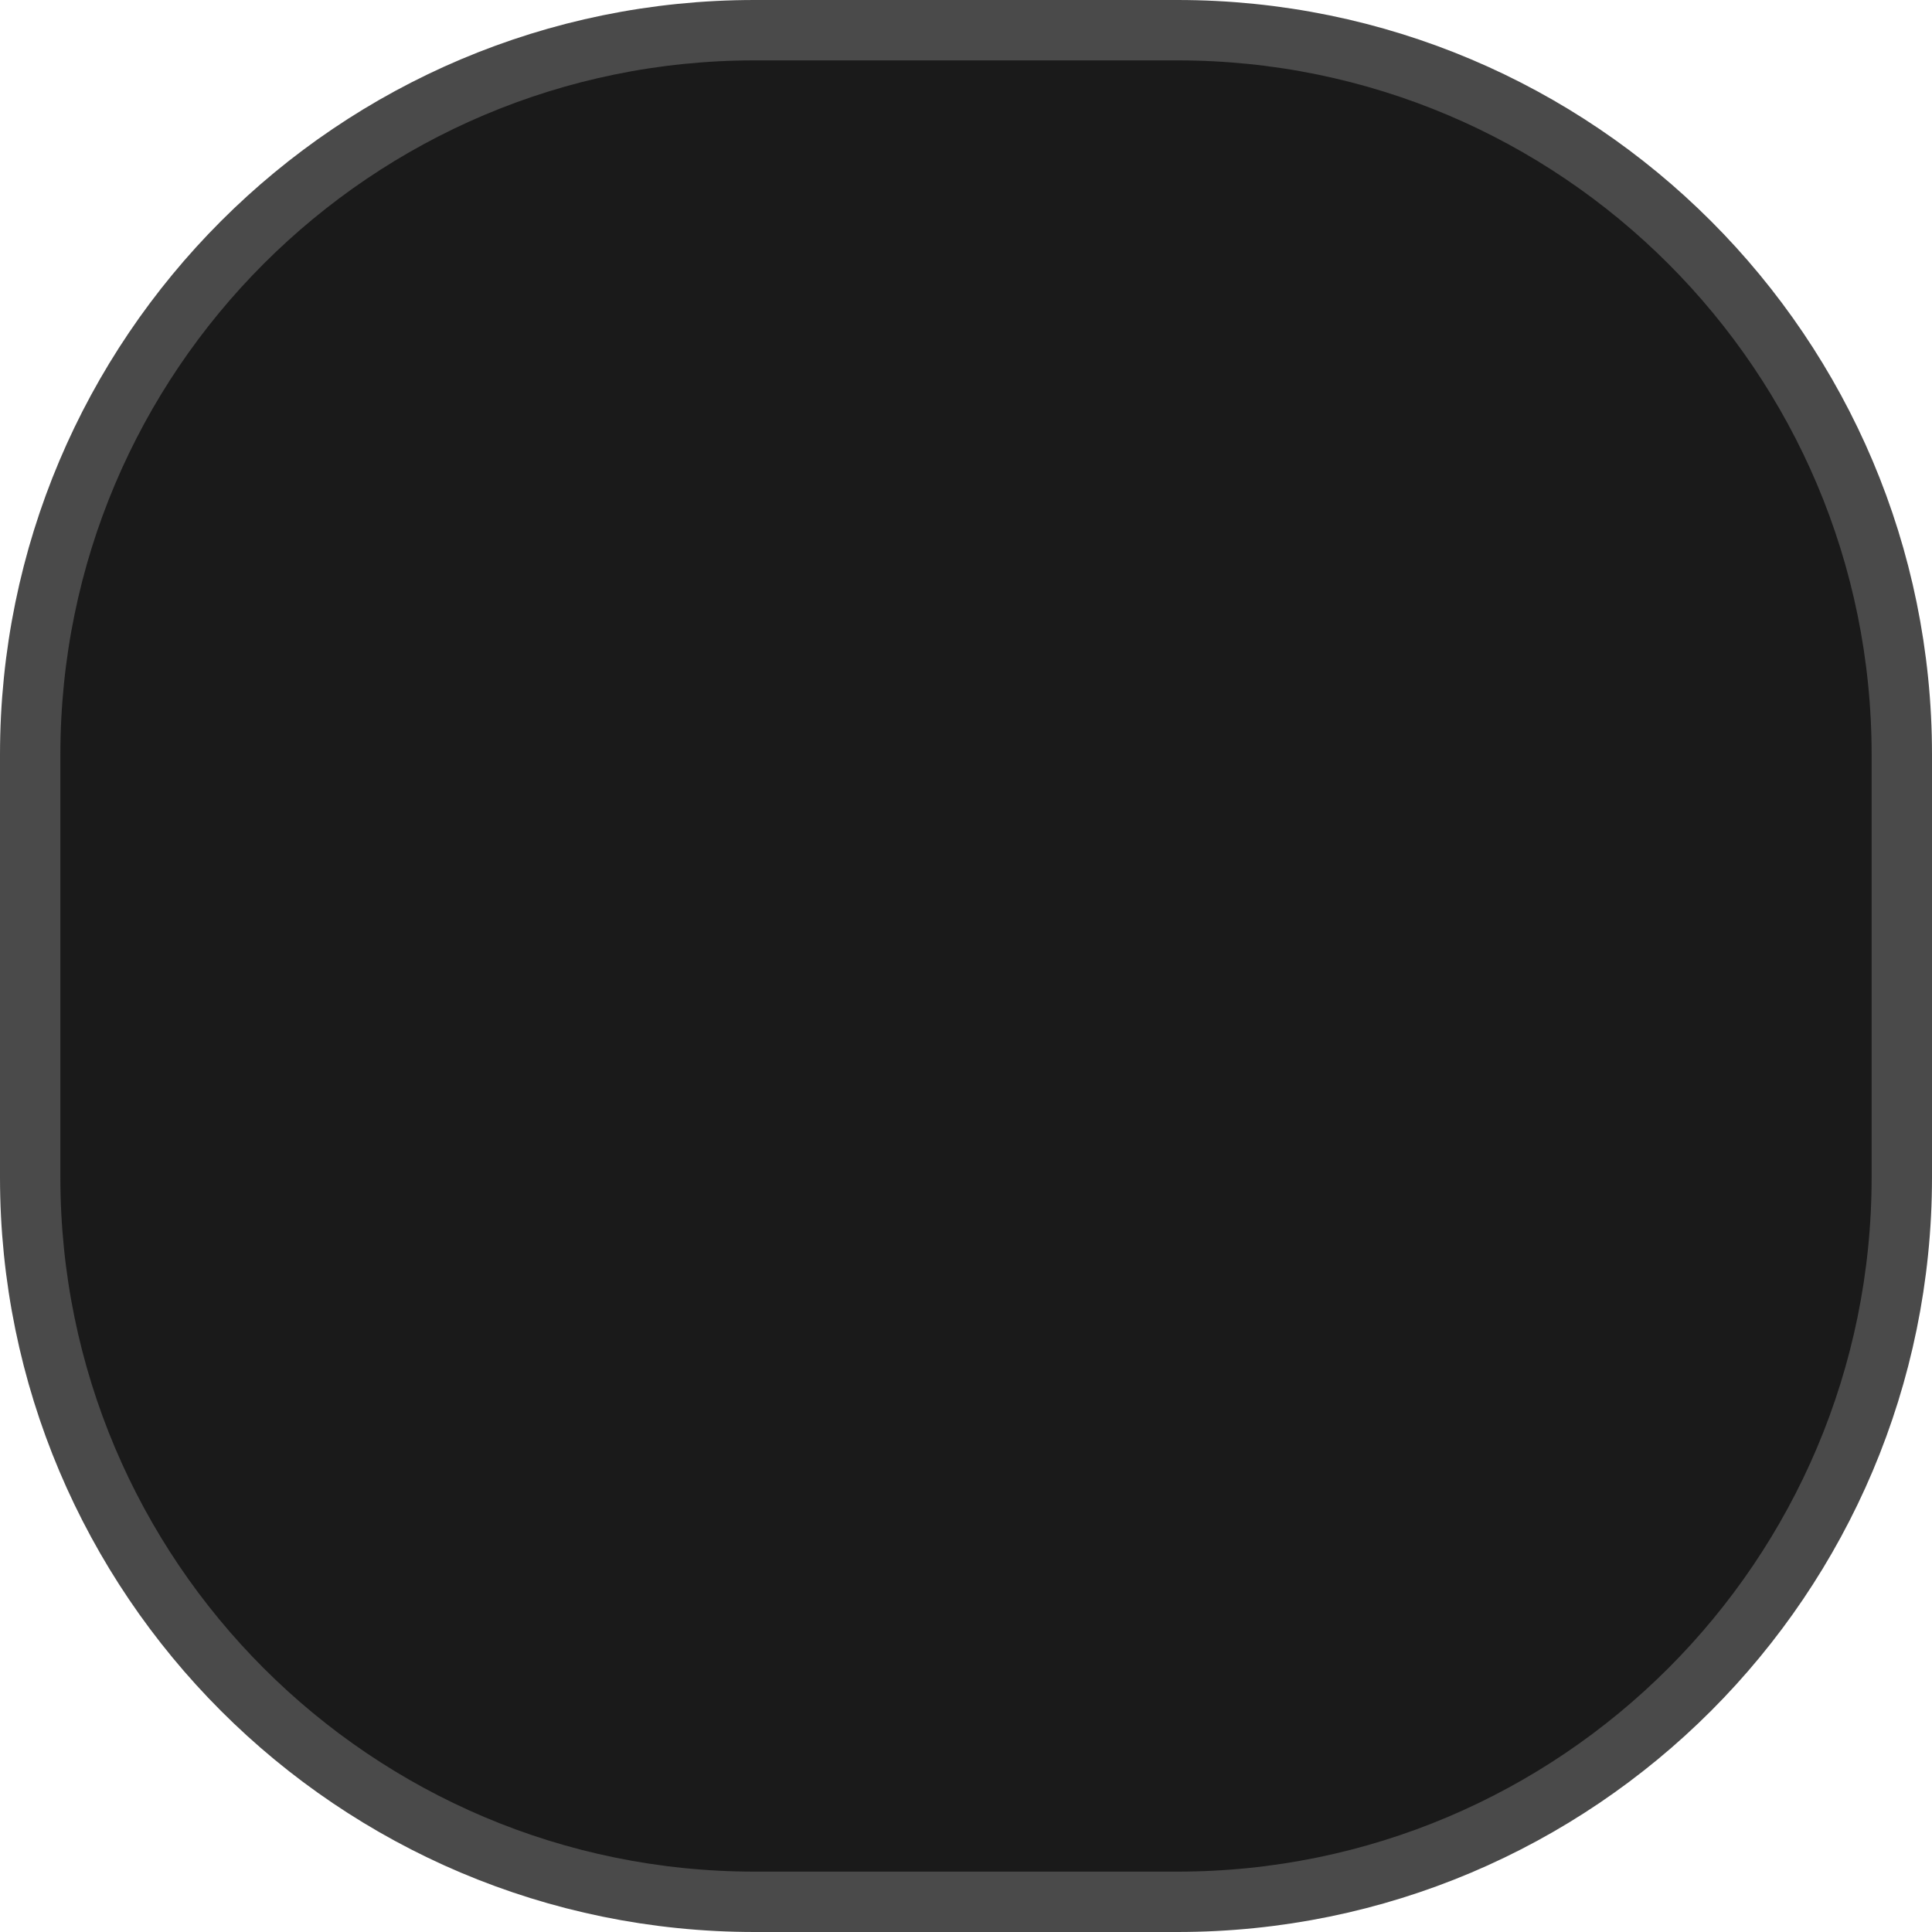
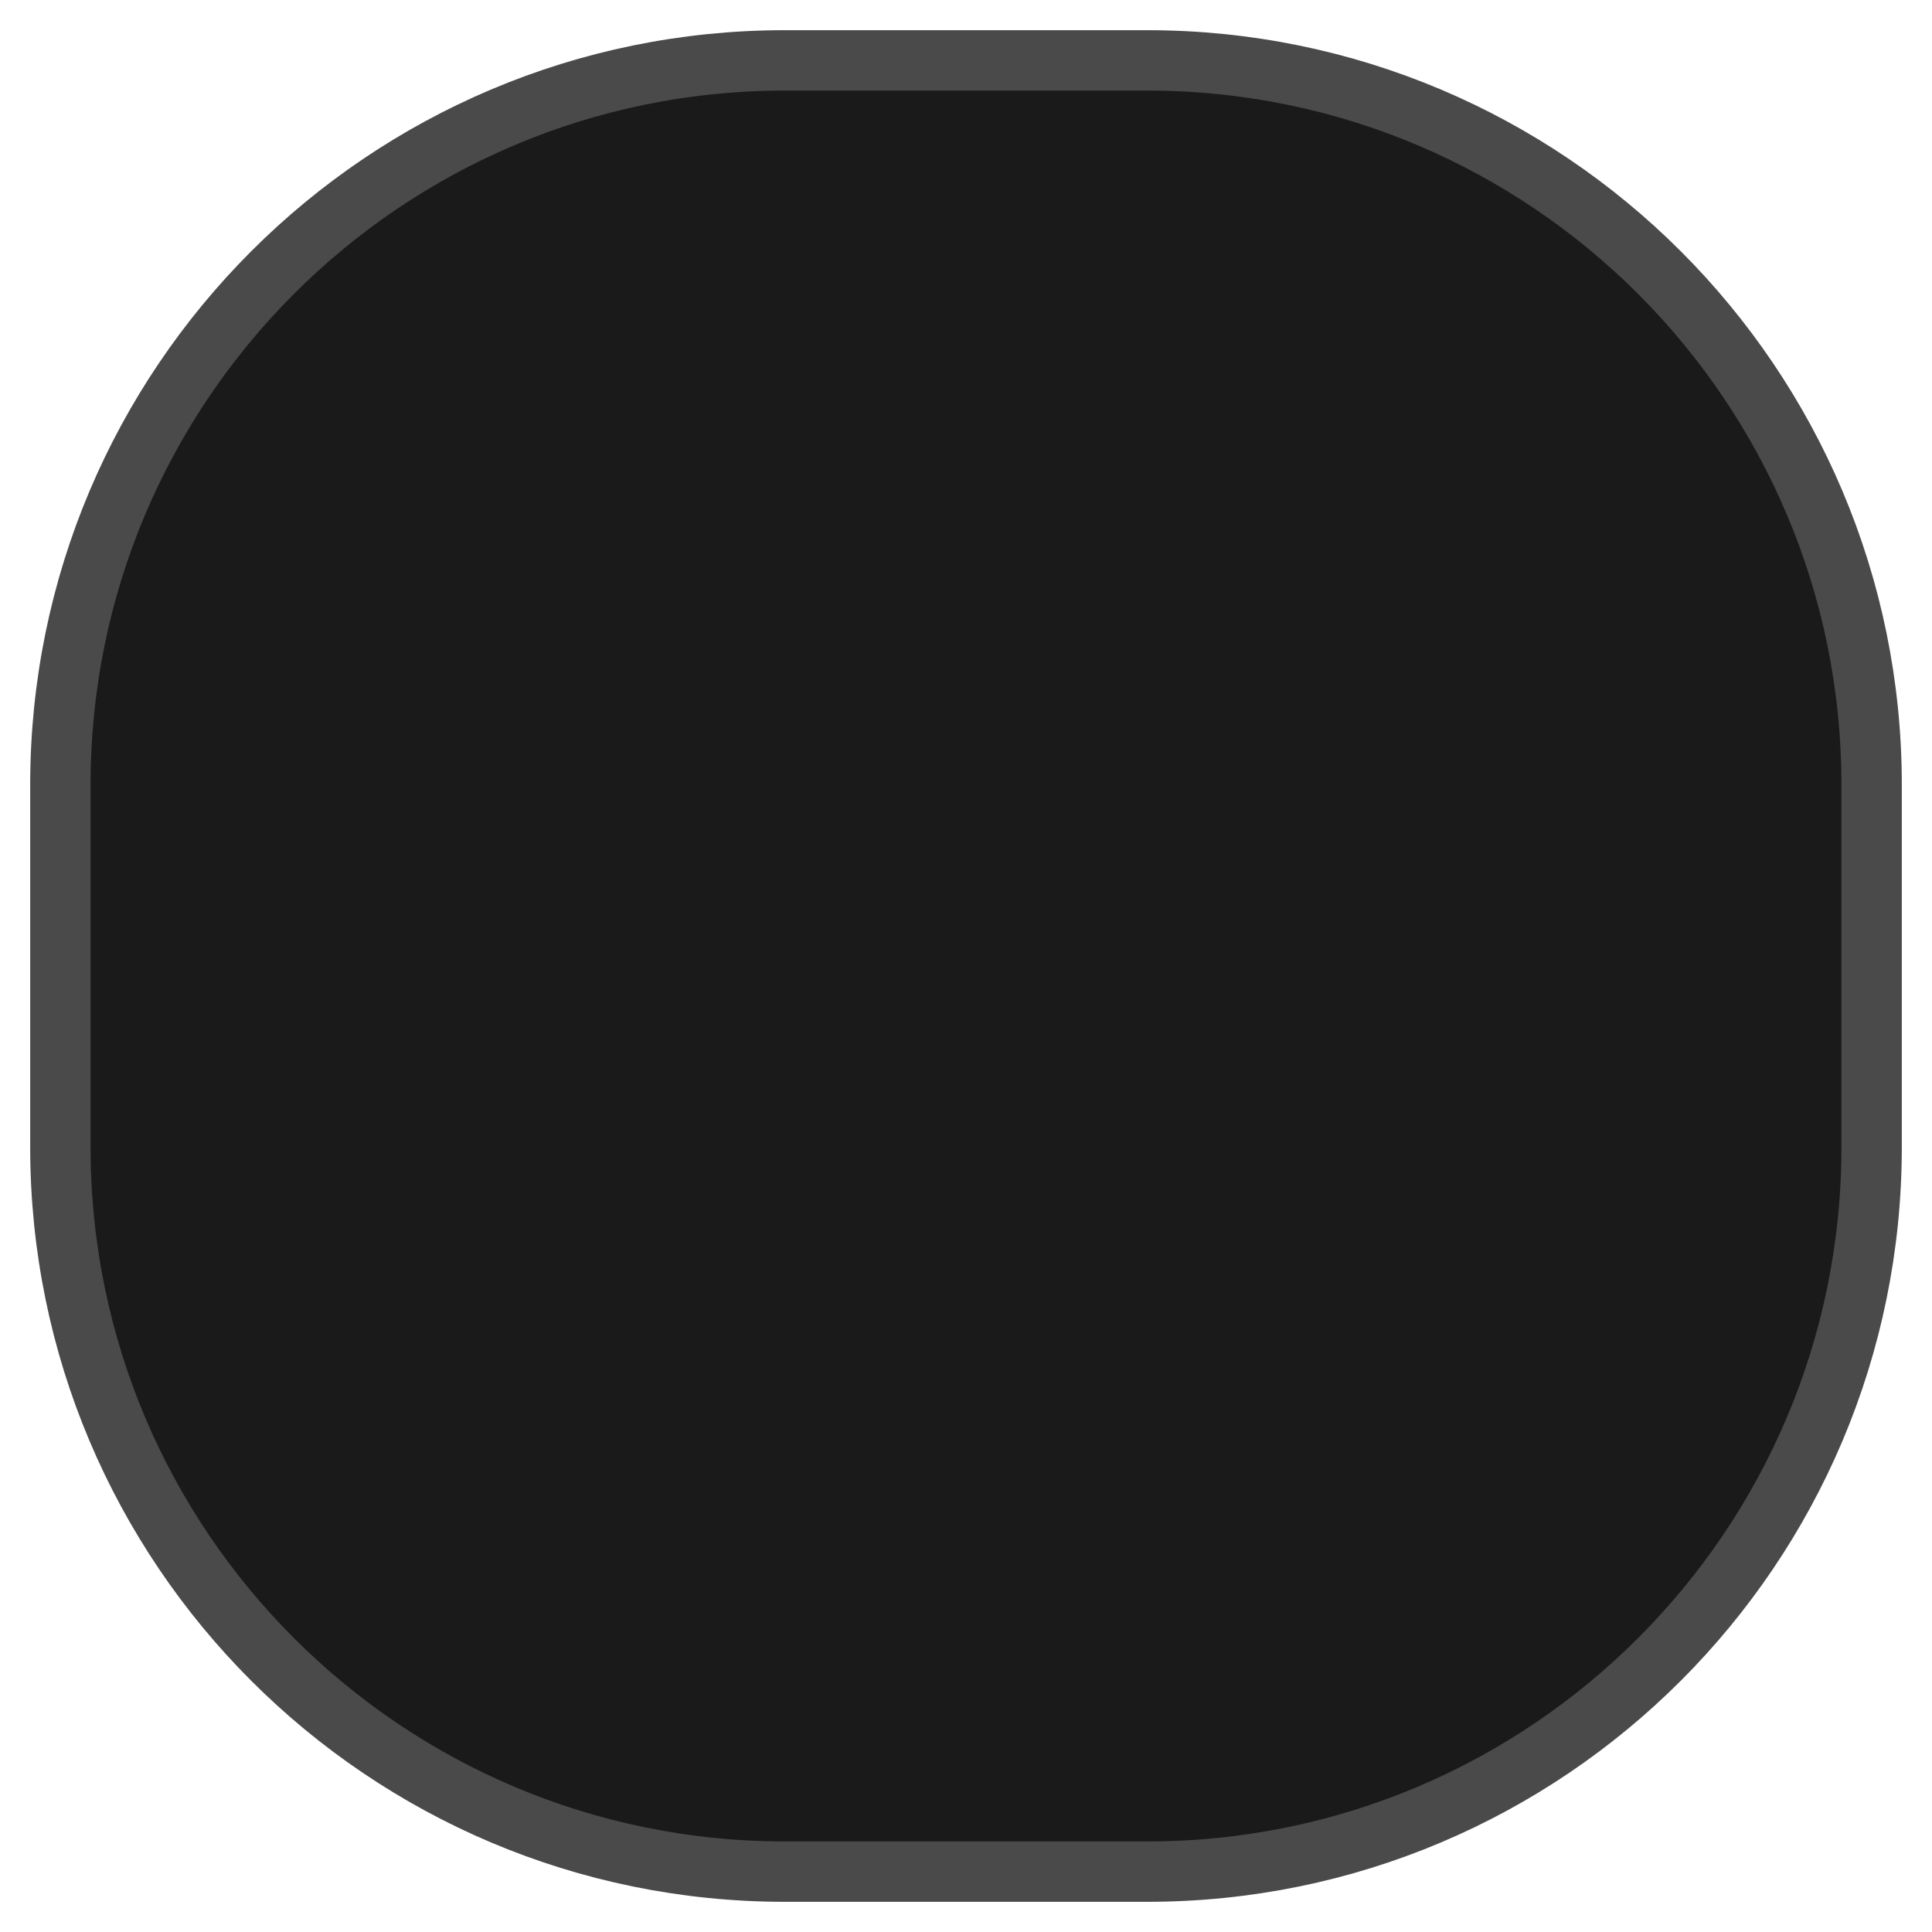
<svg xmlns="http://www.w3.org/2000/svg" width="32" height="32">
-   <rect width="31" height="31" x="0.5" y="0.5" fill="#1a1a1a" stroke="#4a4a4a" stroke-width="1" stroke-linecap="round" rx="12" ry="12" />
+   <rect width="30" height="30" x="1" y="1" fill="#1a1a1a" stroke="#4a4a4a" stroke-width="1" stroke-linecap="round" rx="12" ry="12" />
</svg>
